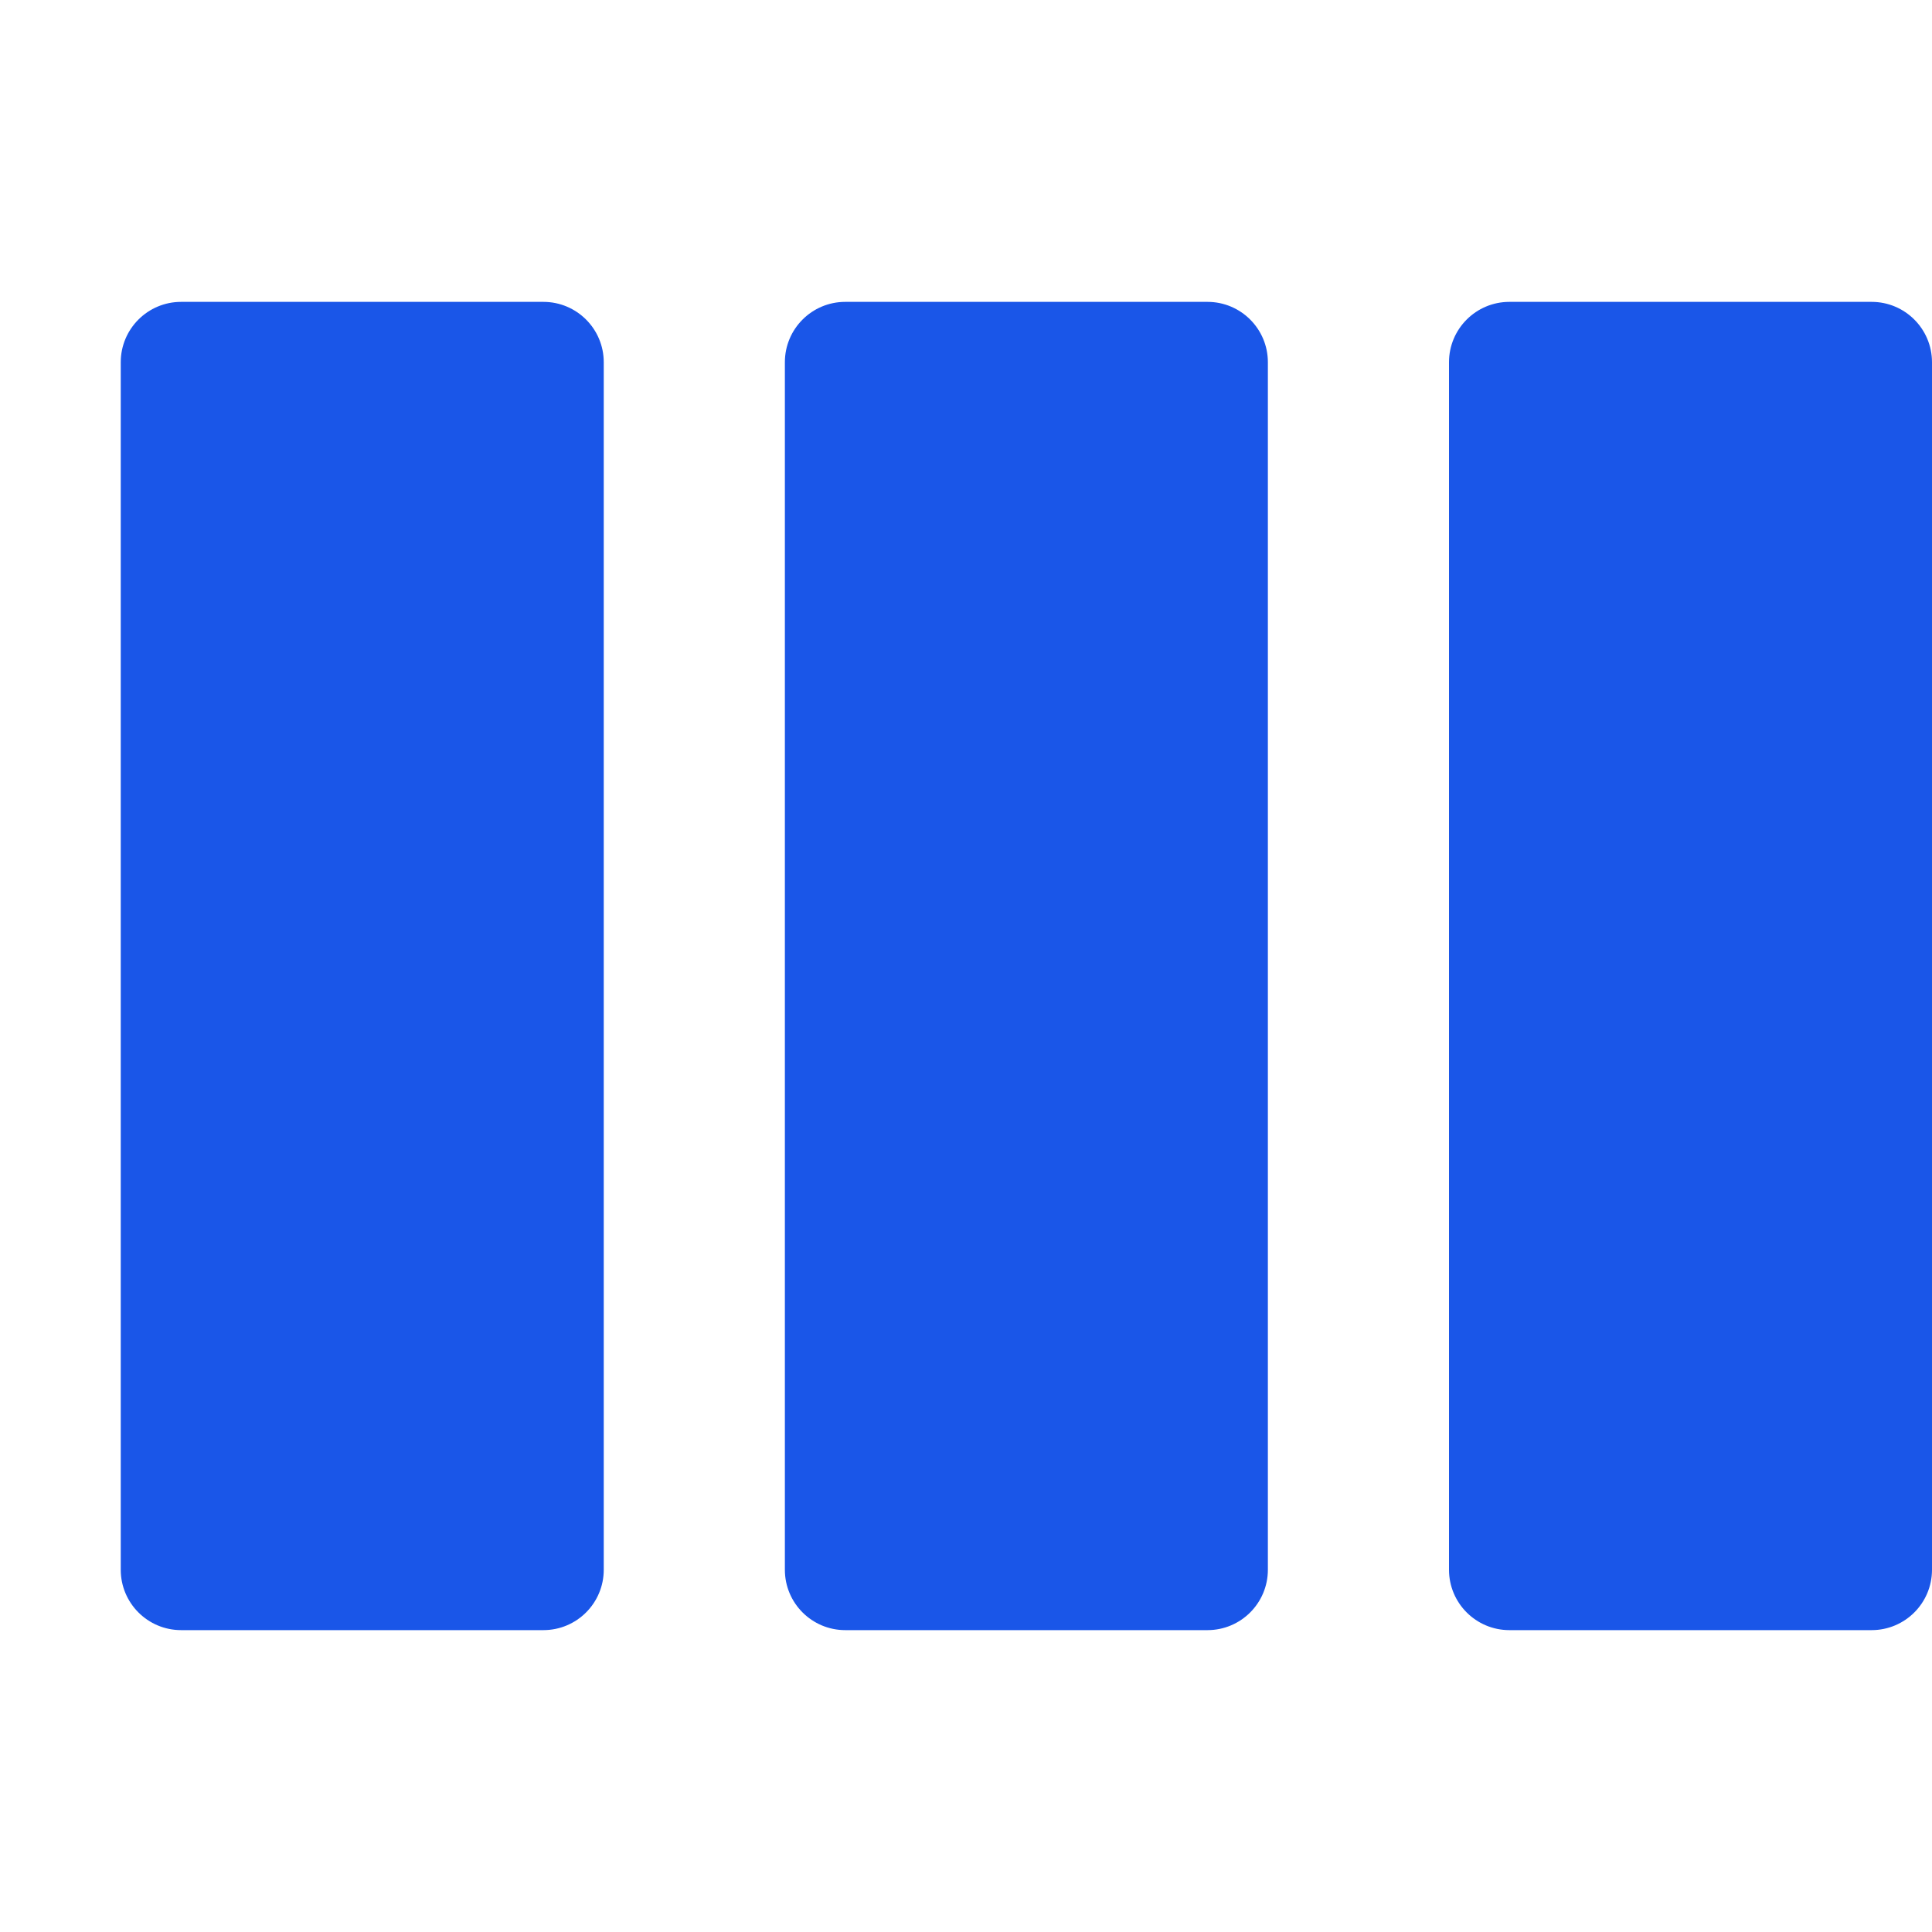
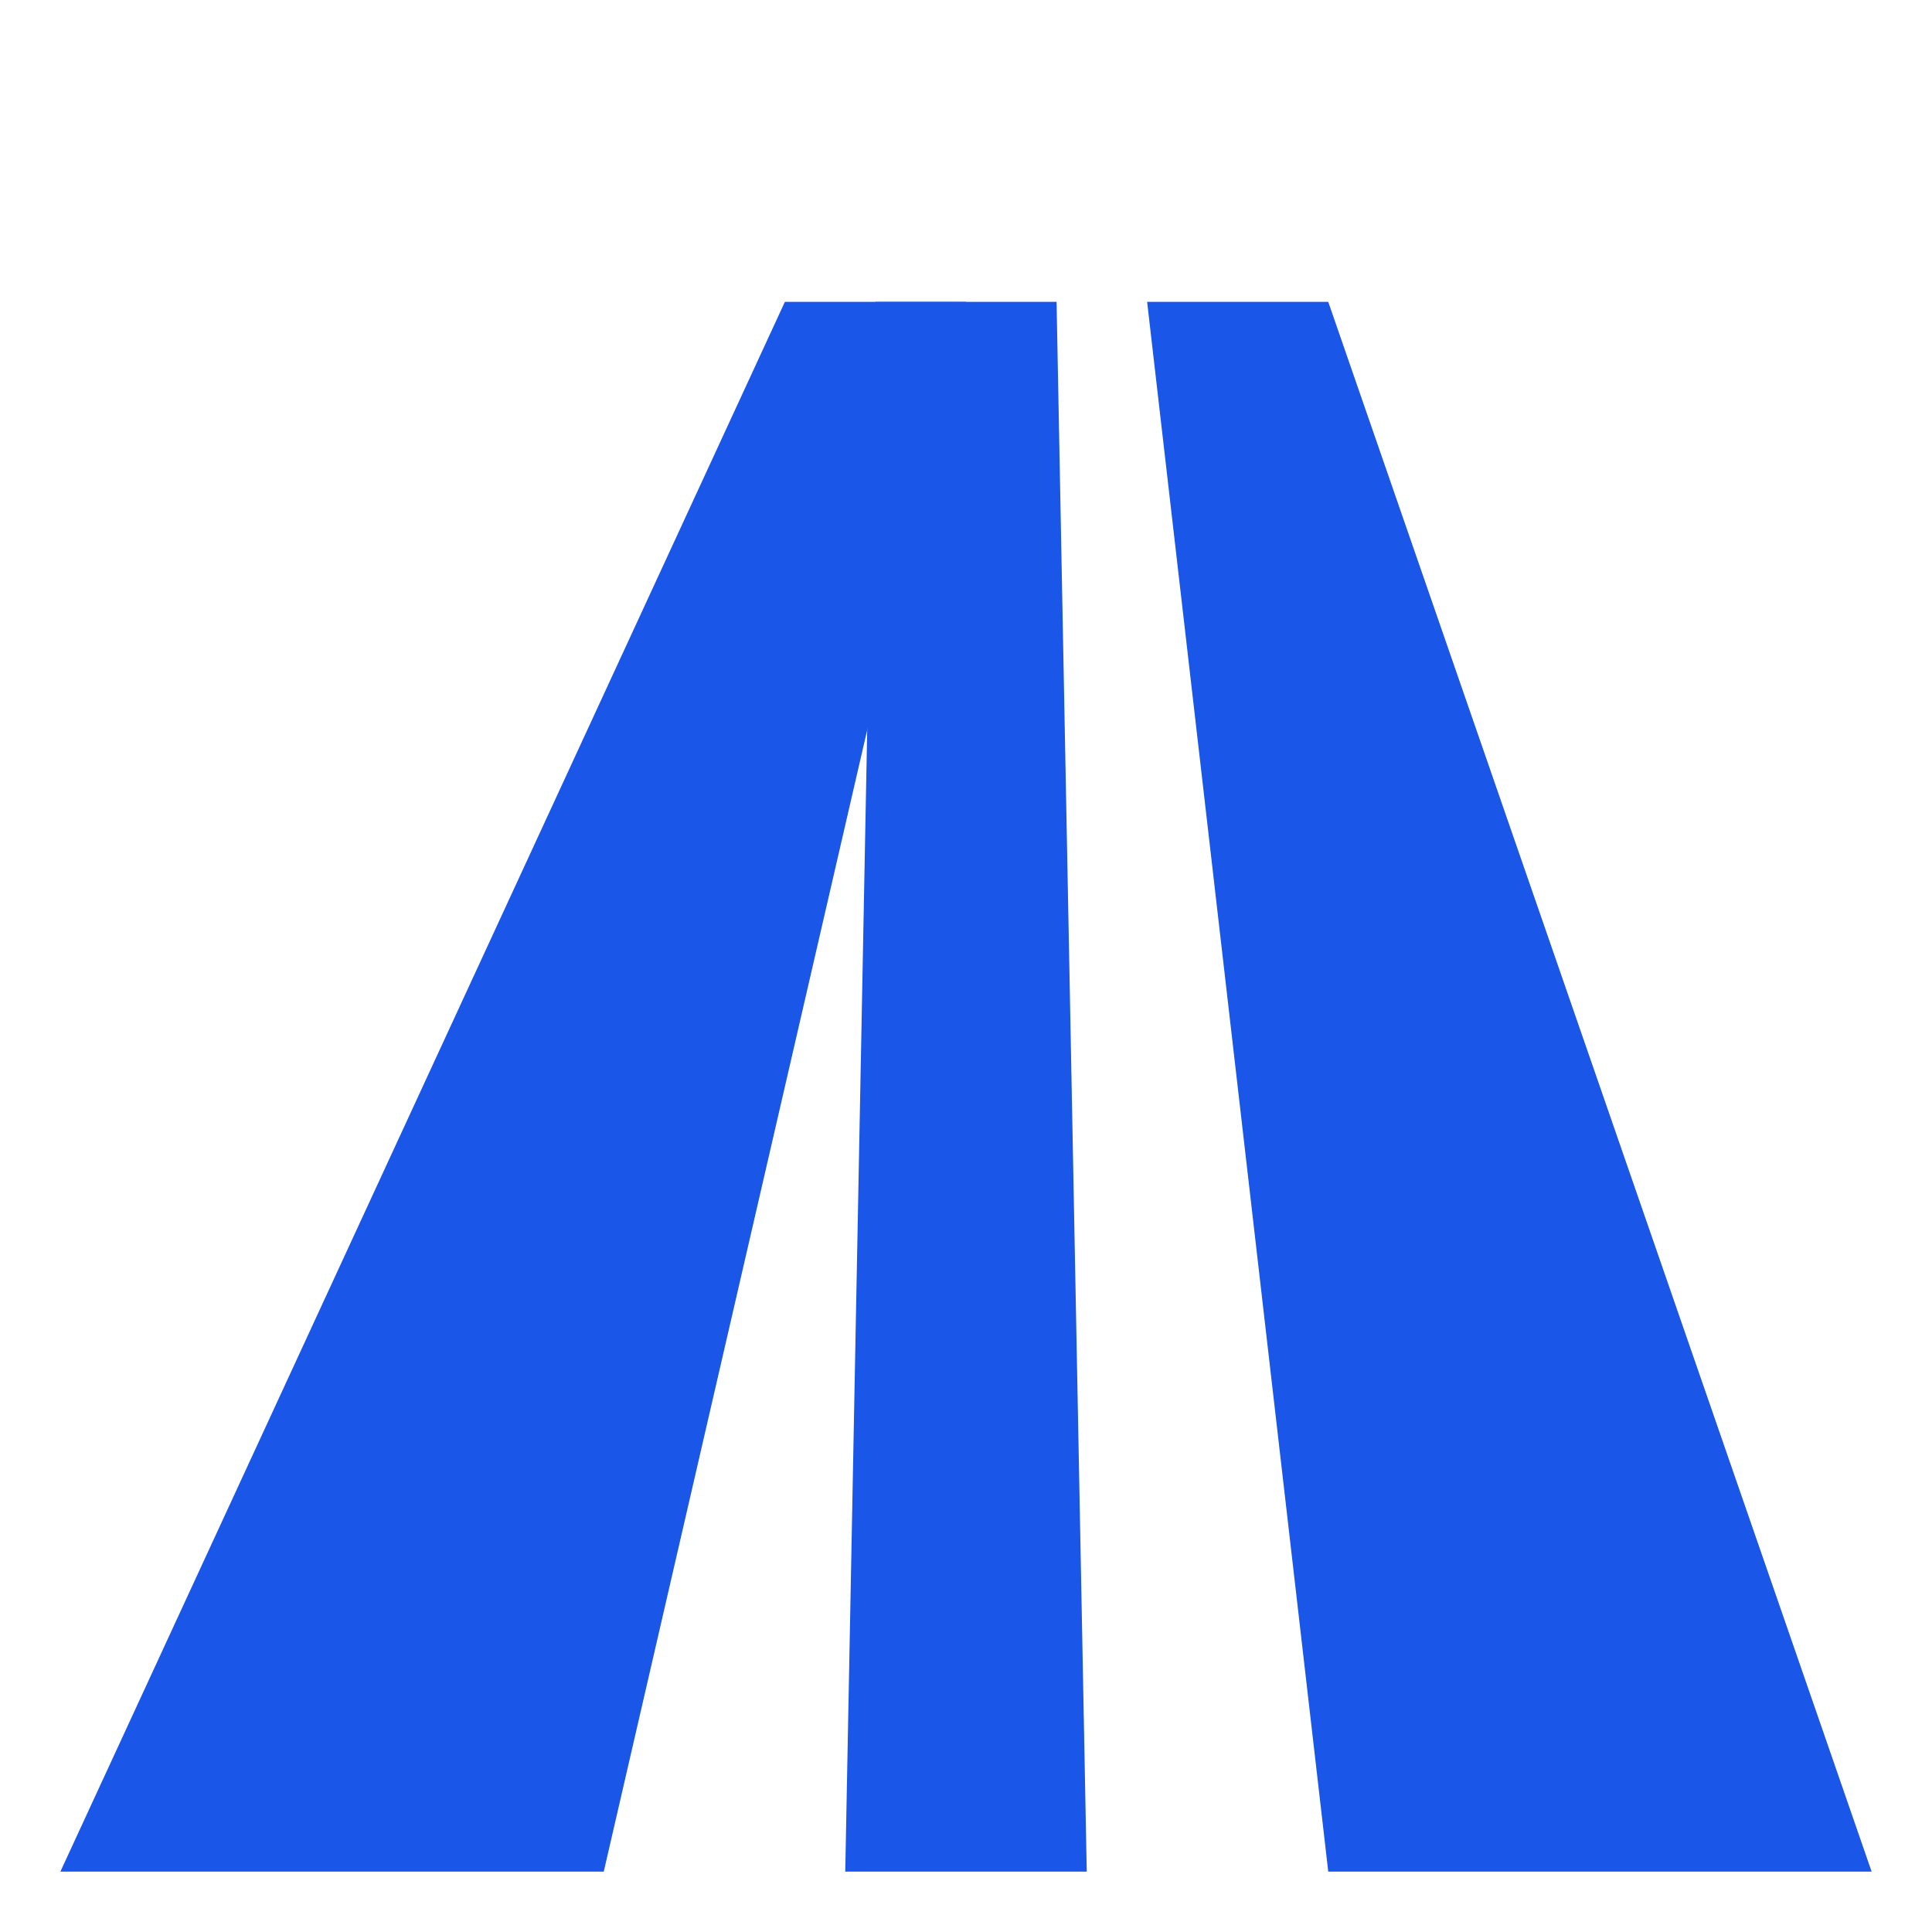
<svg xmlns="http://www.w3.org/2000/svg" width="32" height="32" viewBox="0 0 32 32" fill="none">
-   <rect x="2" y="5" width="8" height="22" rx="1" fill="#1A56E8" />
-   <rect x="13" y="5" width="8" height="22" rx="1" fill="#1A56E8" />
-   <rect x="24" y="5" width="8" height="22" rx="1" fill="#1A56E8" />
+   <polygon points="1,31 10,31 16,5 13,5" fill="#1A56E8" />
+   <polygon points="14.5,5 17.5,5 18,31 14,31" fill="#1A56E8" />
+   <polygon points="19,5 22,5 31,31 22,31" fill="#1A56E8" />
</svg>
